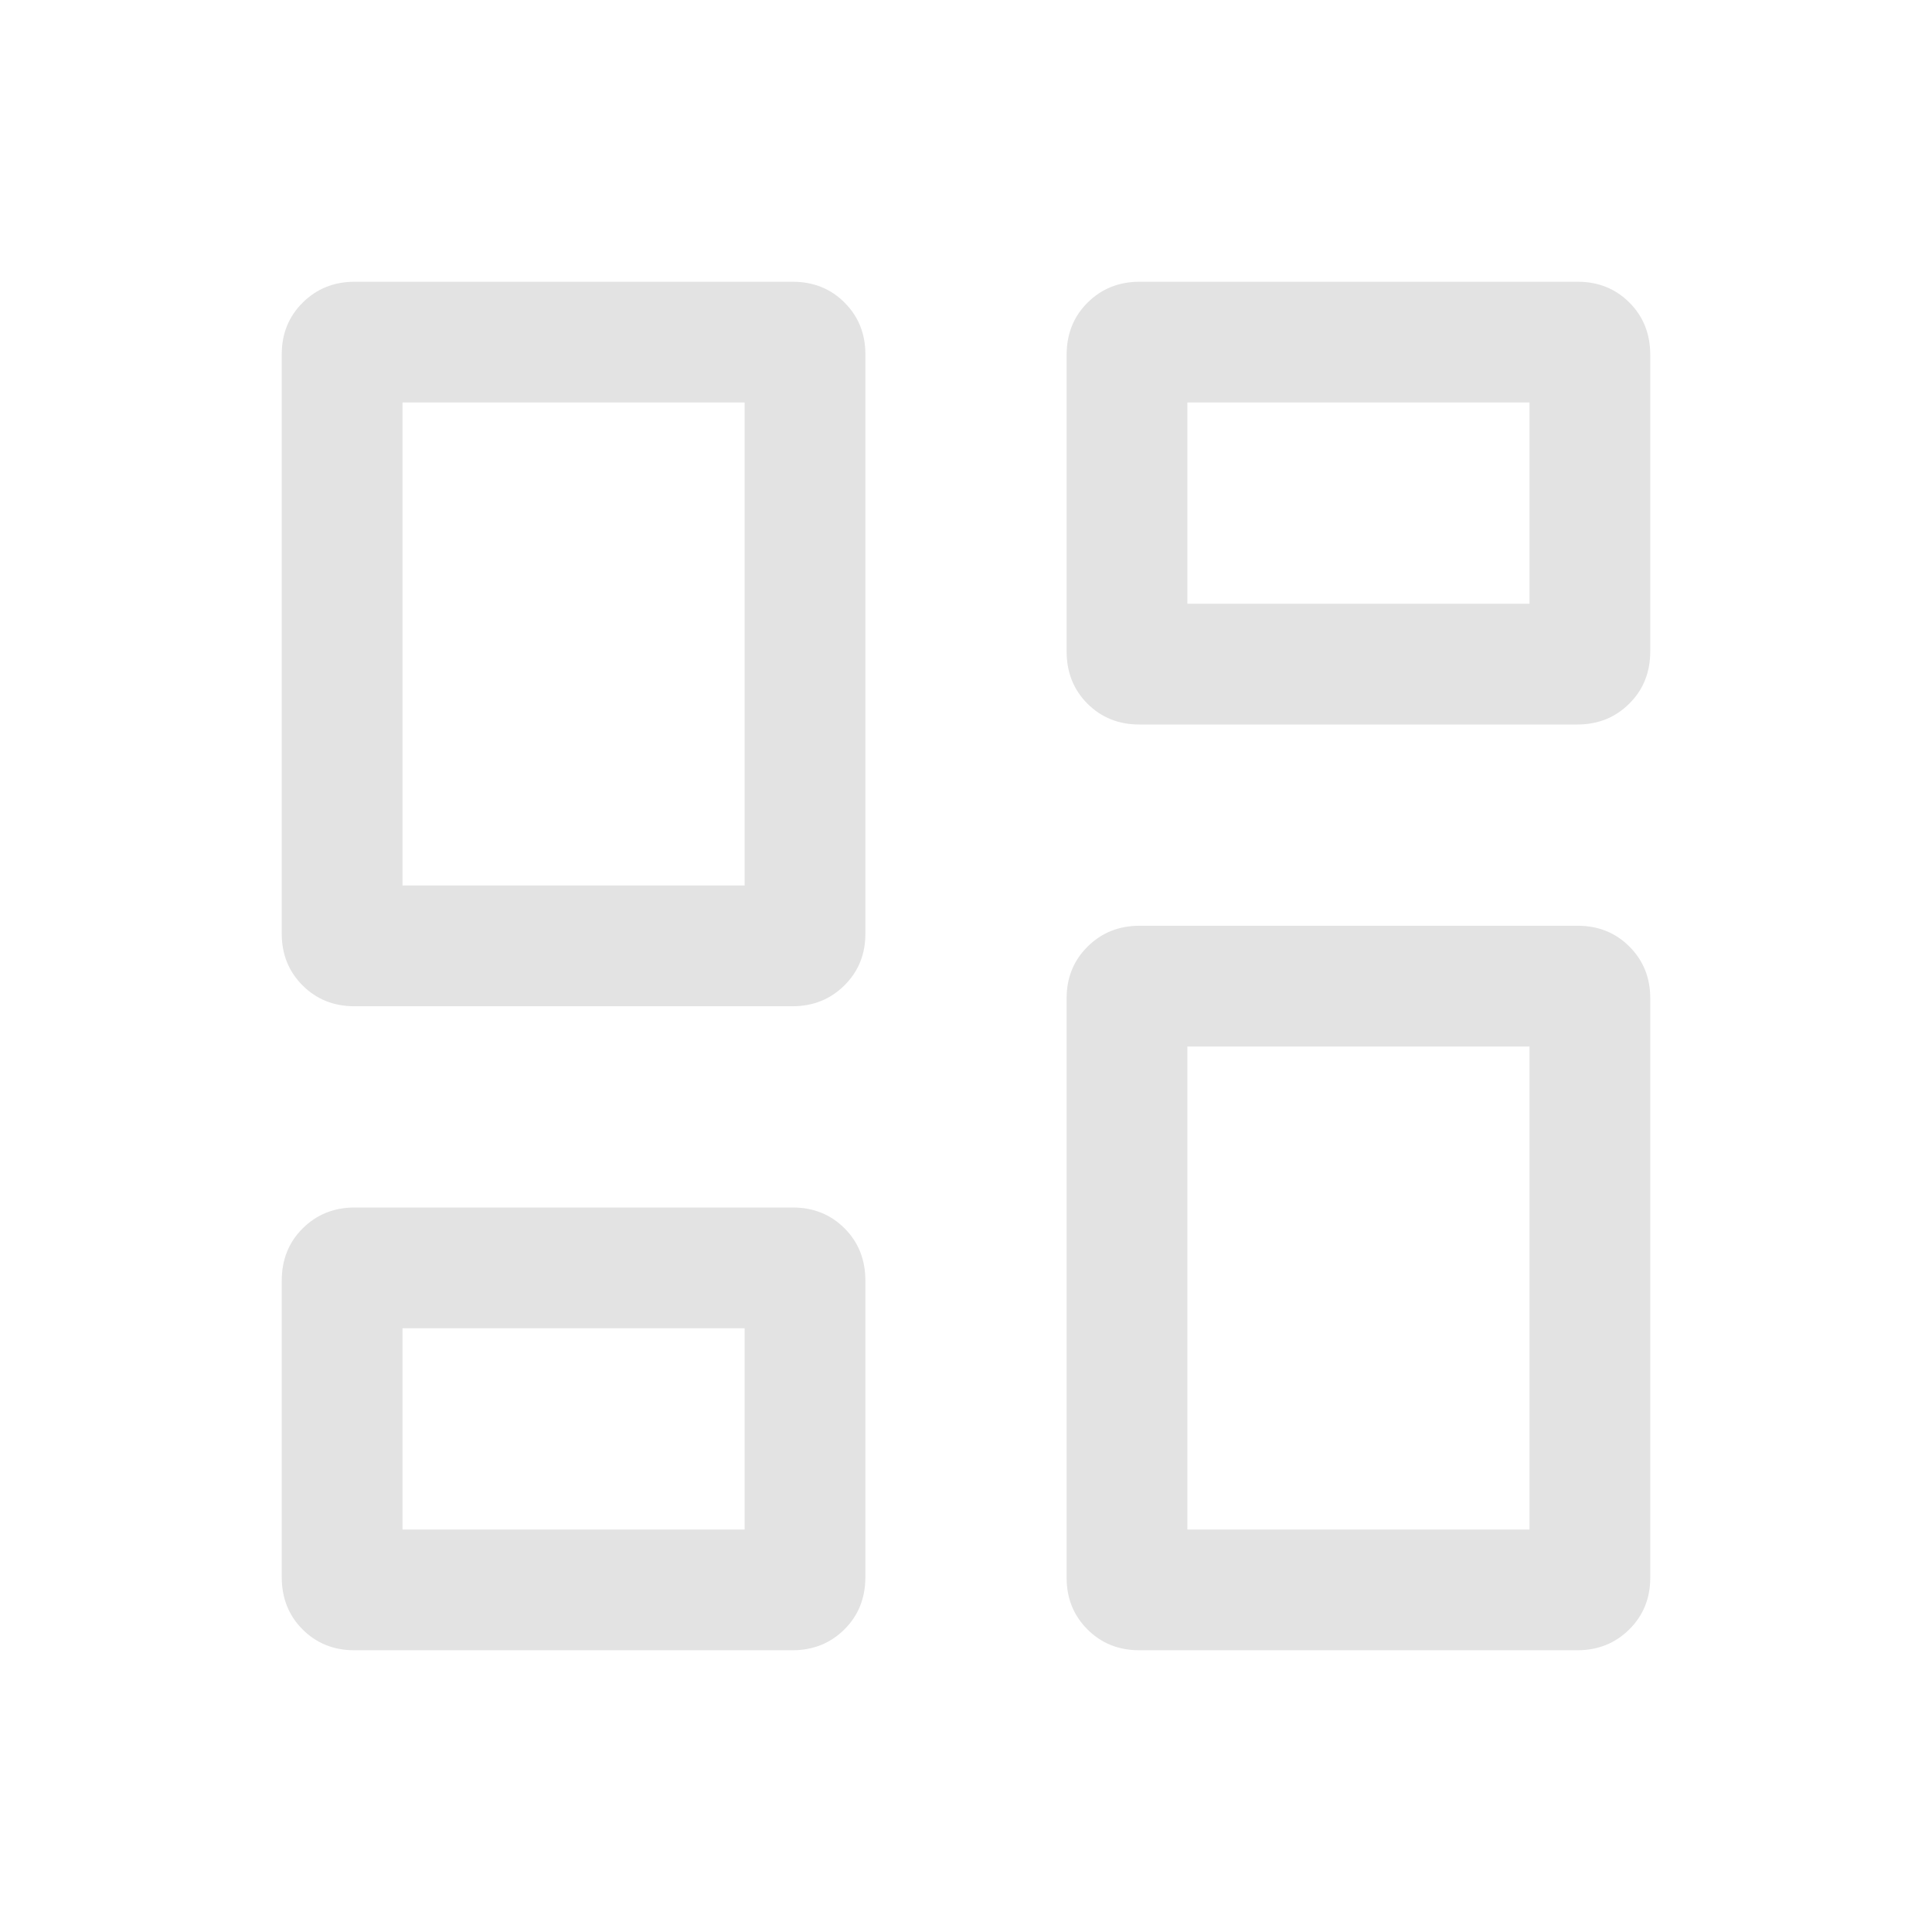
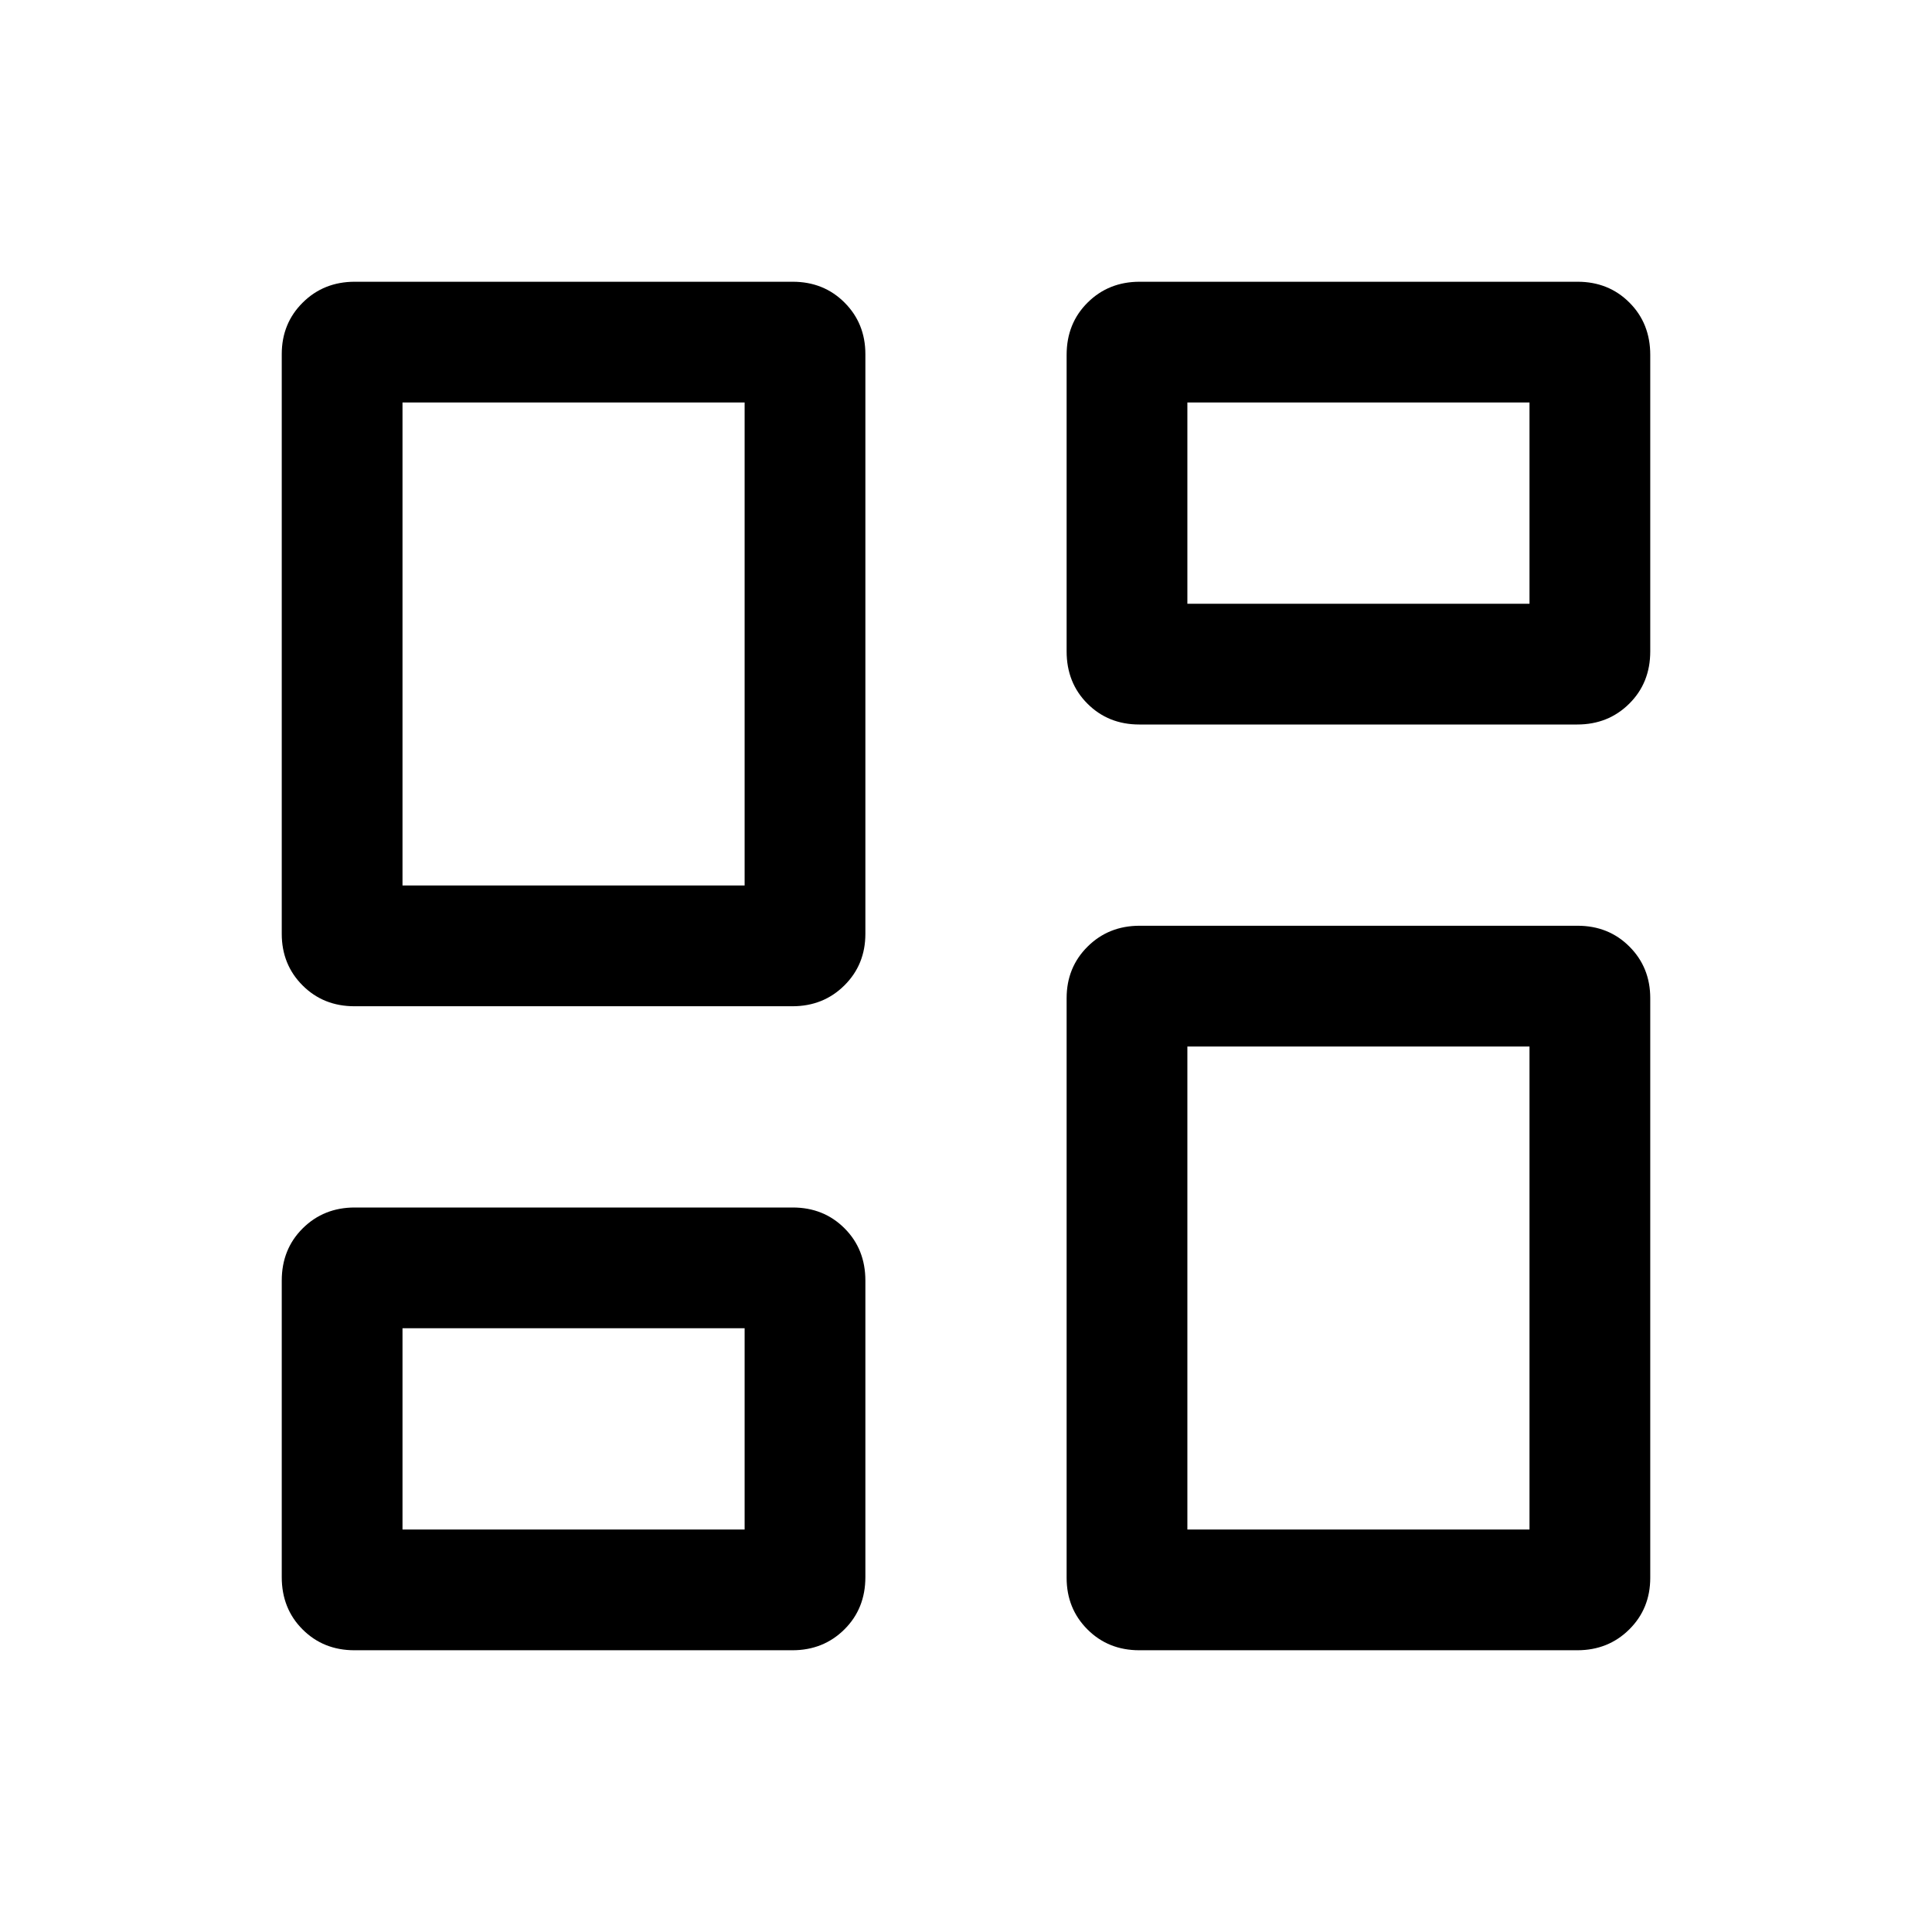
- <svg xmlns="http://www.w3.org/2000/svg" height="24px" viewBox="0 -960 960 960" width="24px" fill="#e3e3e3">
+ <svg xmlns="http://www.w3.org/2000/svg" height="24px" viewBox="0 -960 960 960" width="24px" fill="currentColor">
  <path d="M530-636.34v-147.31q0-15.66 10.43-26Q550.86-820 566.27-820h217.62q15.42 0 25.76 10.35 10.35 10.34 10.35 26v147.31q0 15.65-10.43 25.99Q799.14-600 783.73-600H566.11q-15.42 0-25.76-10.35Q530-620.69 530-636.34ZM140-496v-288.01q0-15.3 10.43-25.64Q160.86-820 176.27-820h217.62q15.42 0 25.76 10.35Q430-799.3 430-784v288.01q0 15.3-10.43 25.64Q409.14-460 393.73-460H176.11q-15.42 0-25.76-10.35Q140-480.7 140-496Zm390 320v-288.01q0-15.3 10.43-25.64Q550.86-500 566.27-500h217.62q15.42 0 25.76 10.35Q820-479.3 820-464v288.01q0 15.3-10.43 25.64Q799.14-140 783.73-140H566.11q-15.42 0-25.76-10.35Q530-160.7 530-176Zm-390-.35v-147.31q0-15.65 10.43-25.99Q160.86-360 176.27-360h217.62q15.42 0 25.76 10.35Q430-339.31 430-323.66v147.31q0 15.66-10.43 26Q409.14-140 393.73-140H176.11q-15.42 0-25.76-10.35-10.35-10.34-10.35-26ZM200-520h170v-240H200v240Zm390 320h170v-240H590v240Zm0-460h170v-100H590v100ZM200-200h170v-100H200v100Zm170-320Zm220-140Zm0 220ZM370-300Z" />
</svg>
